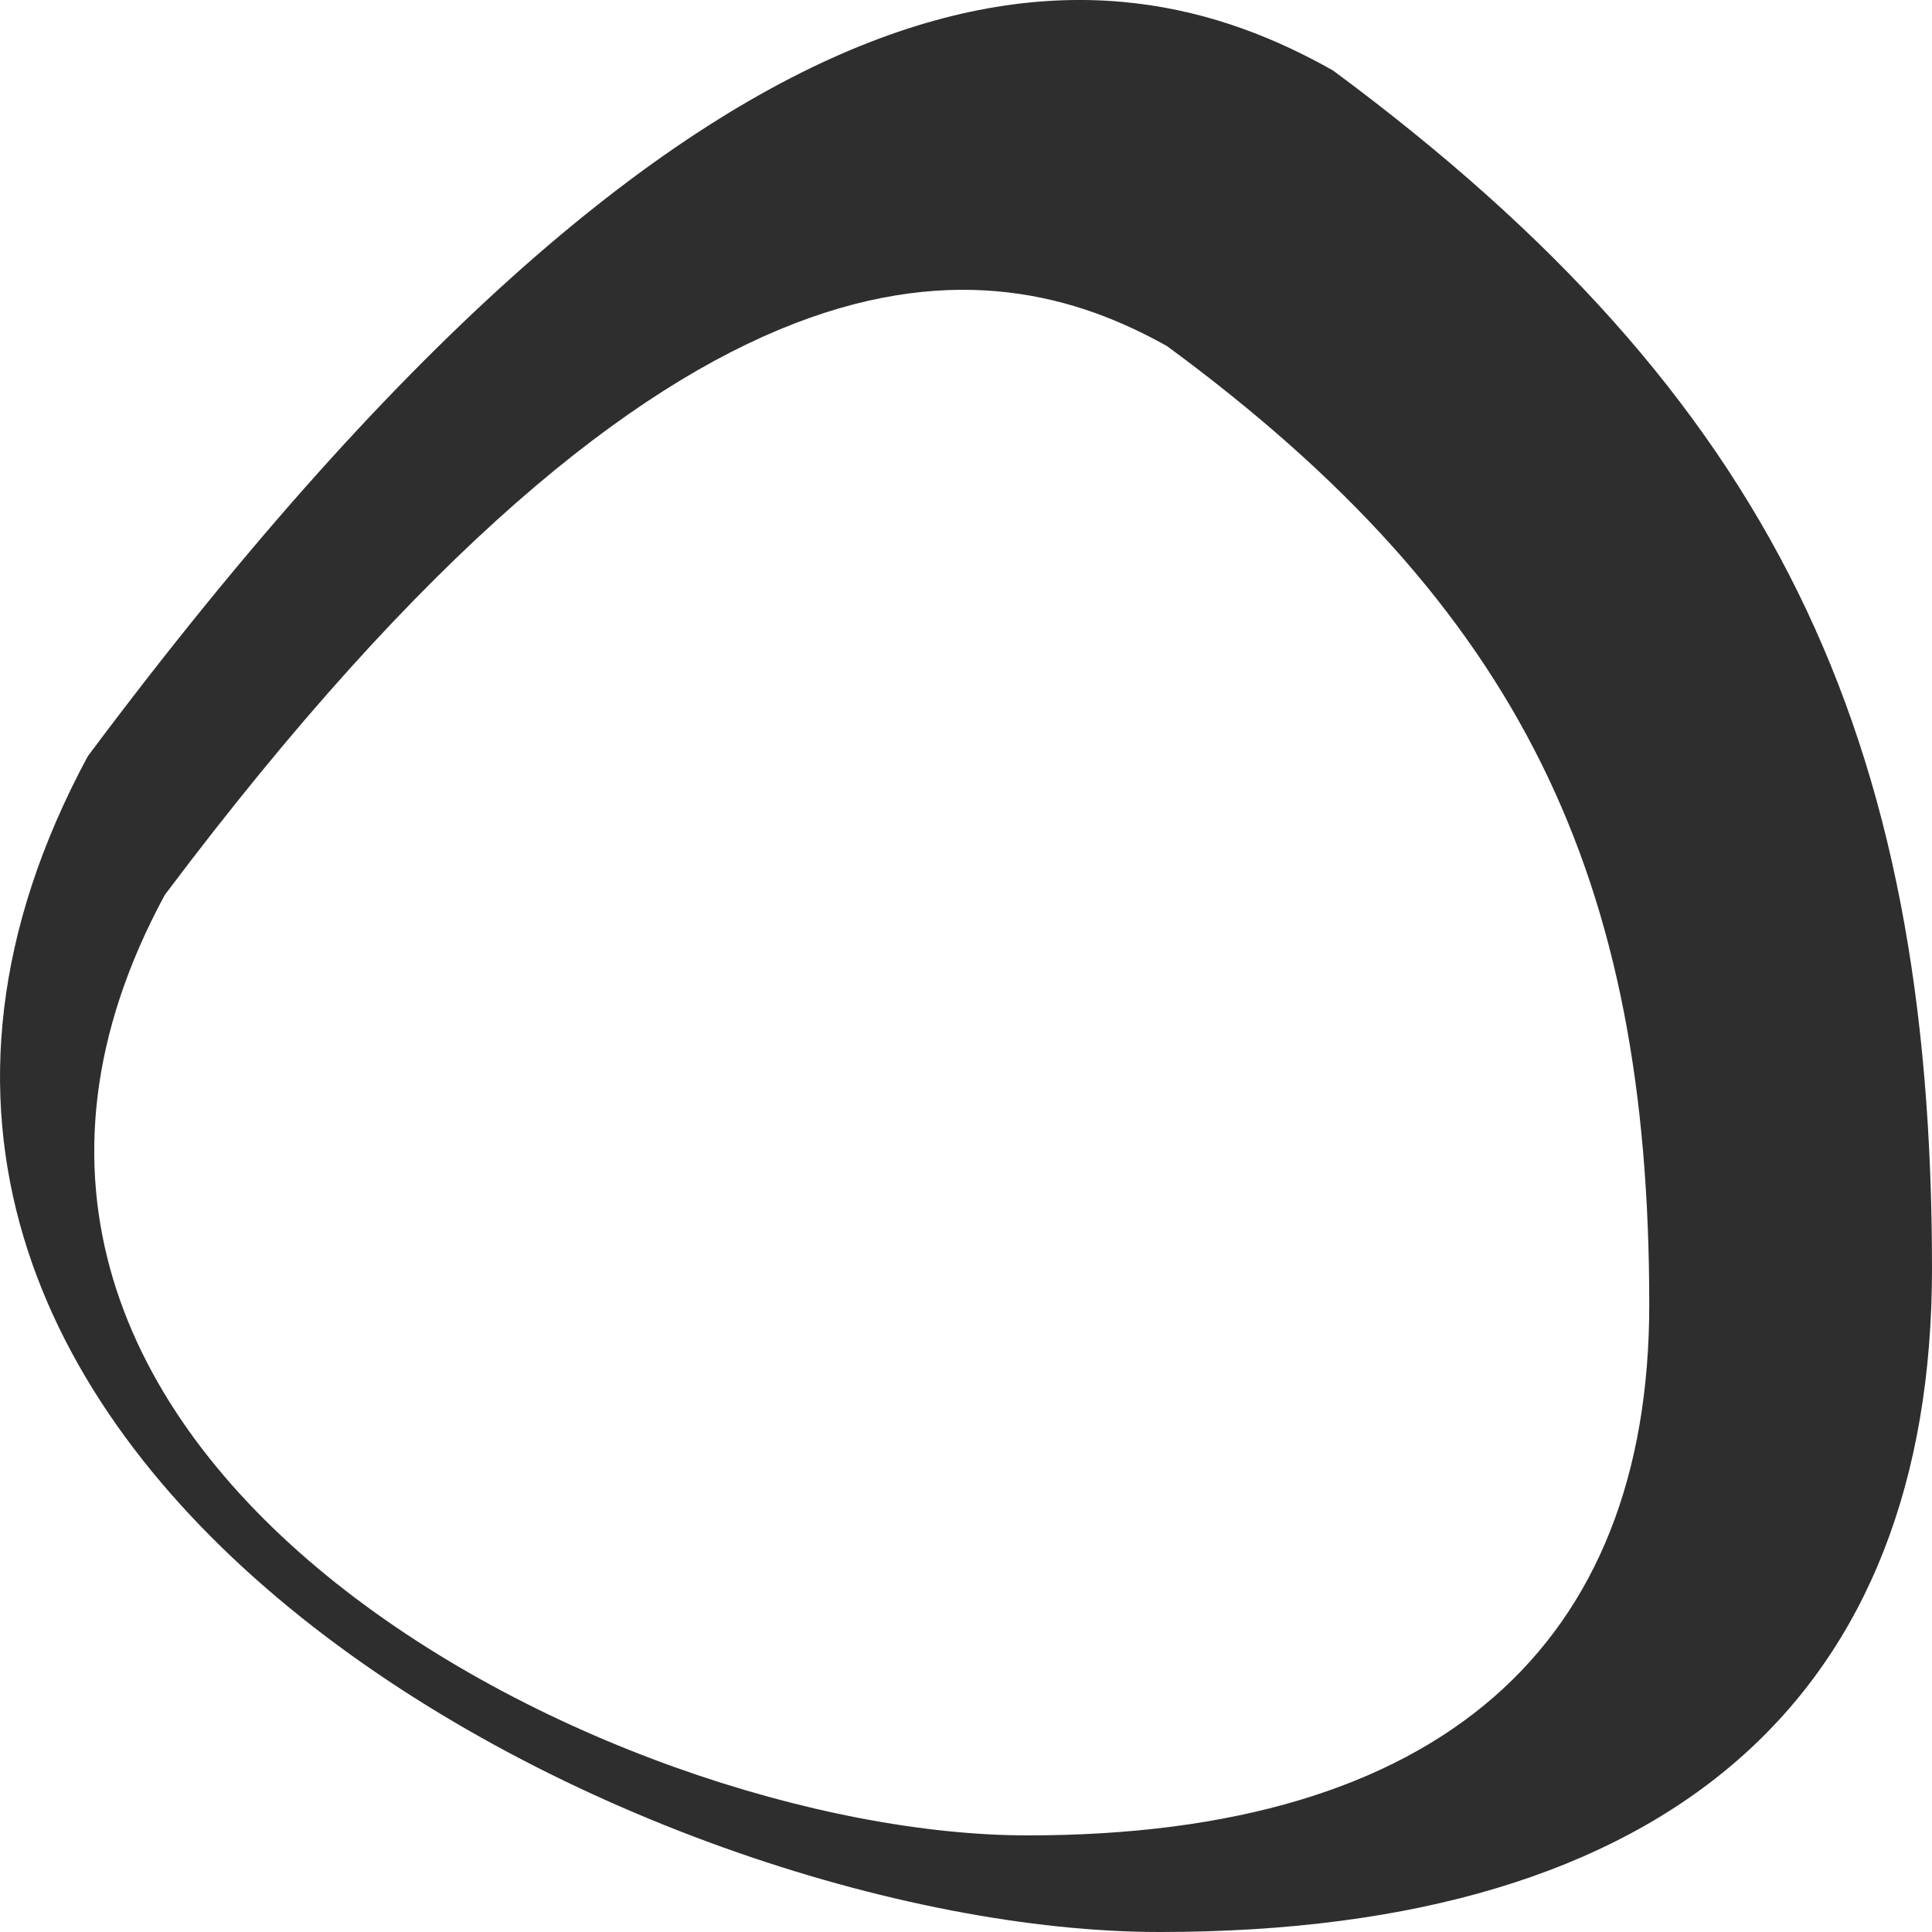
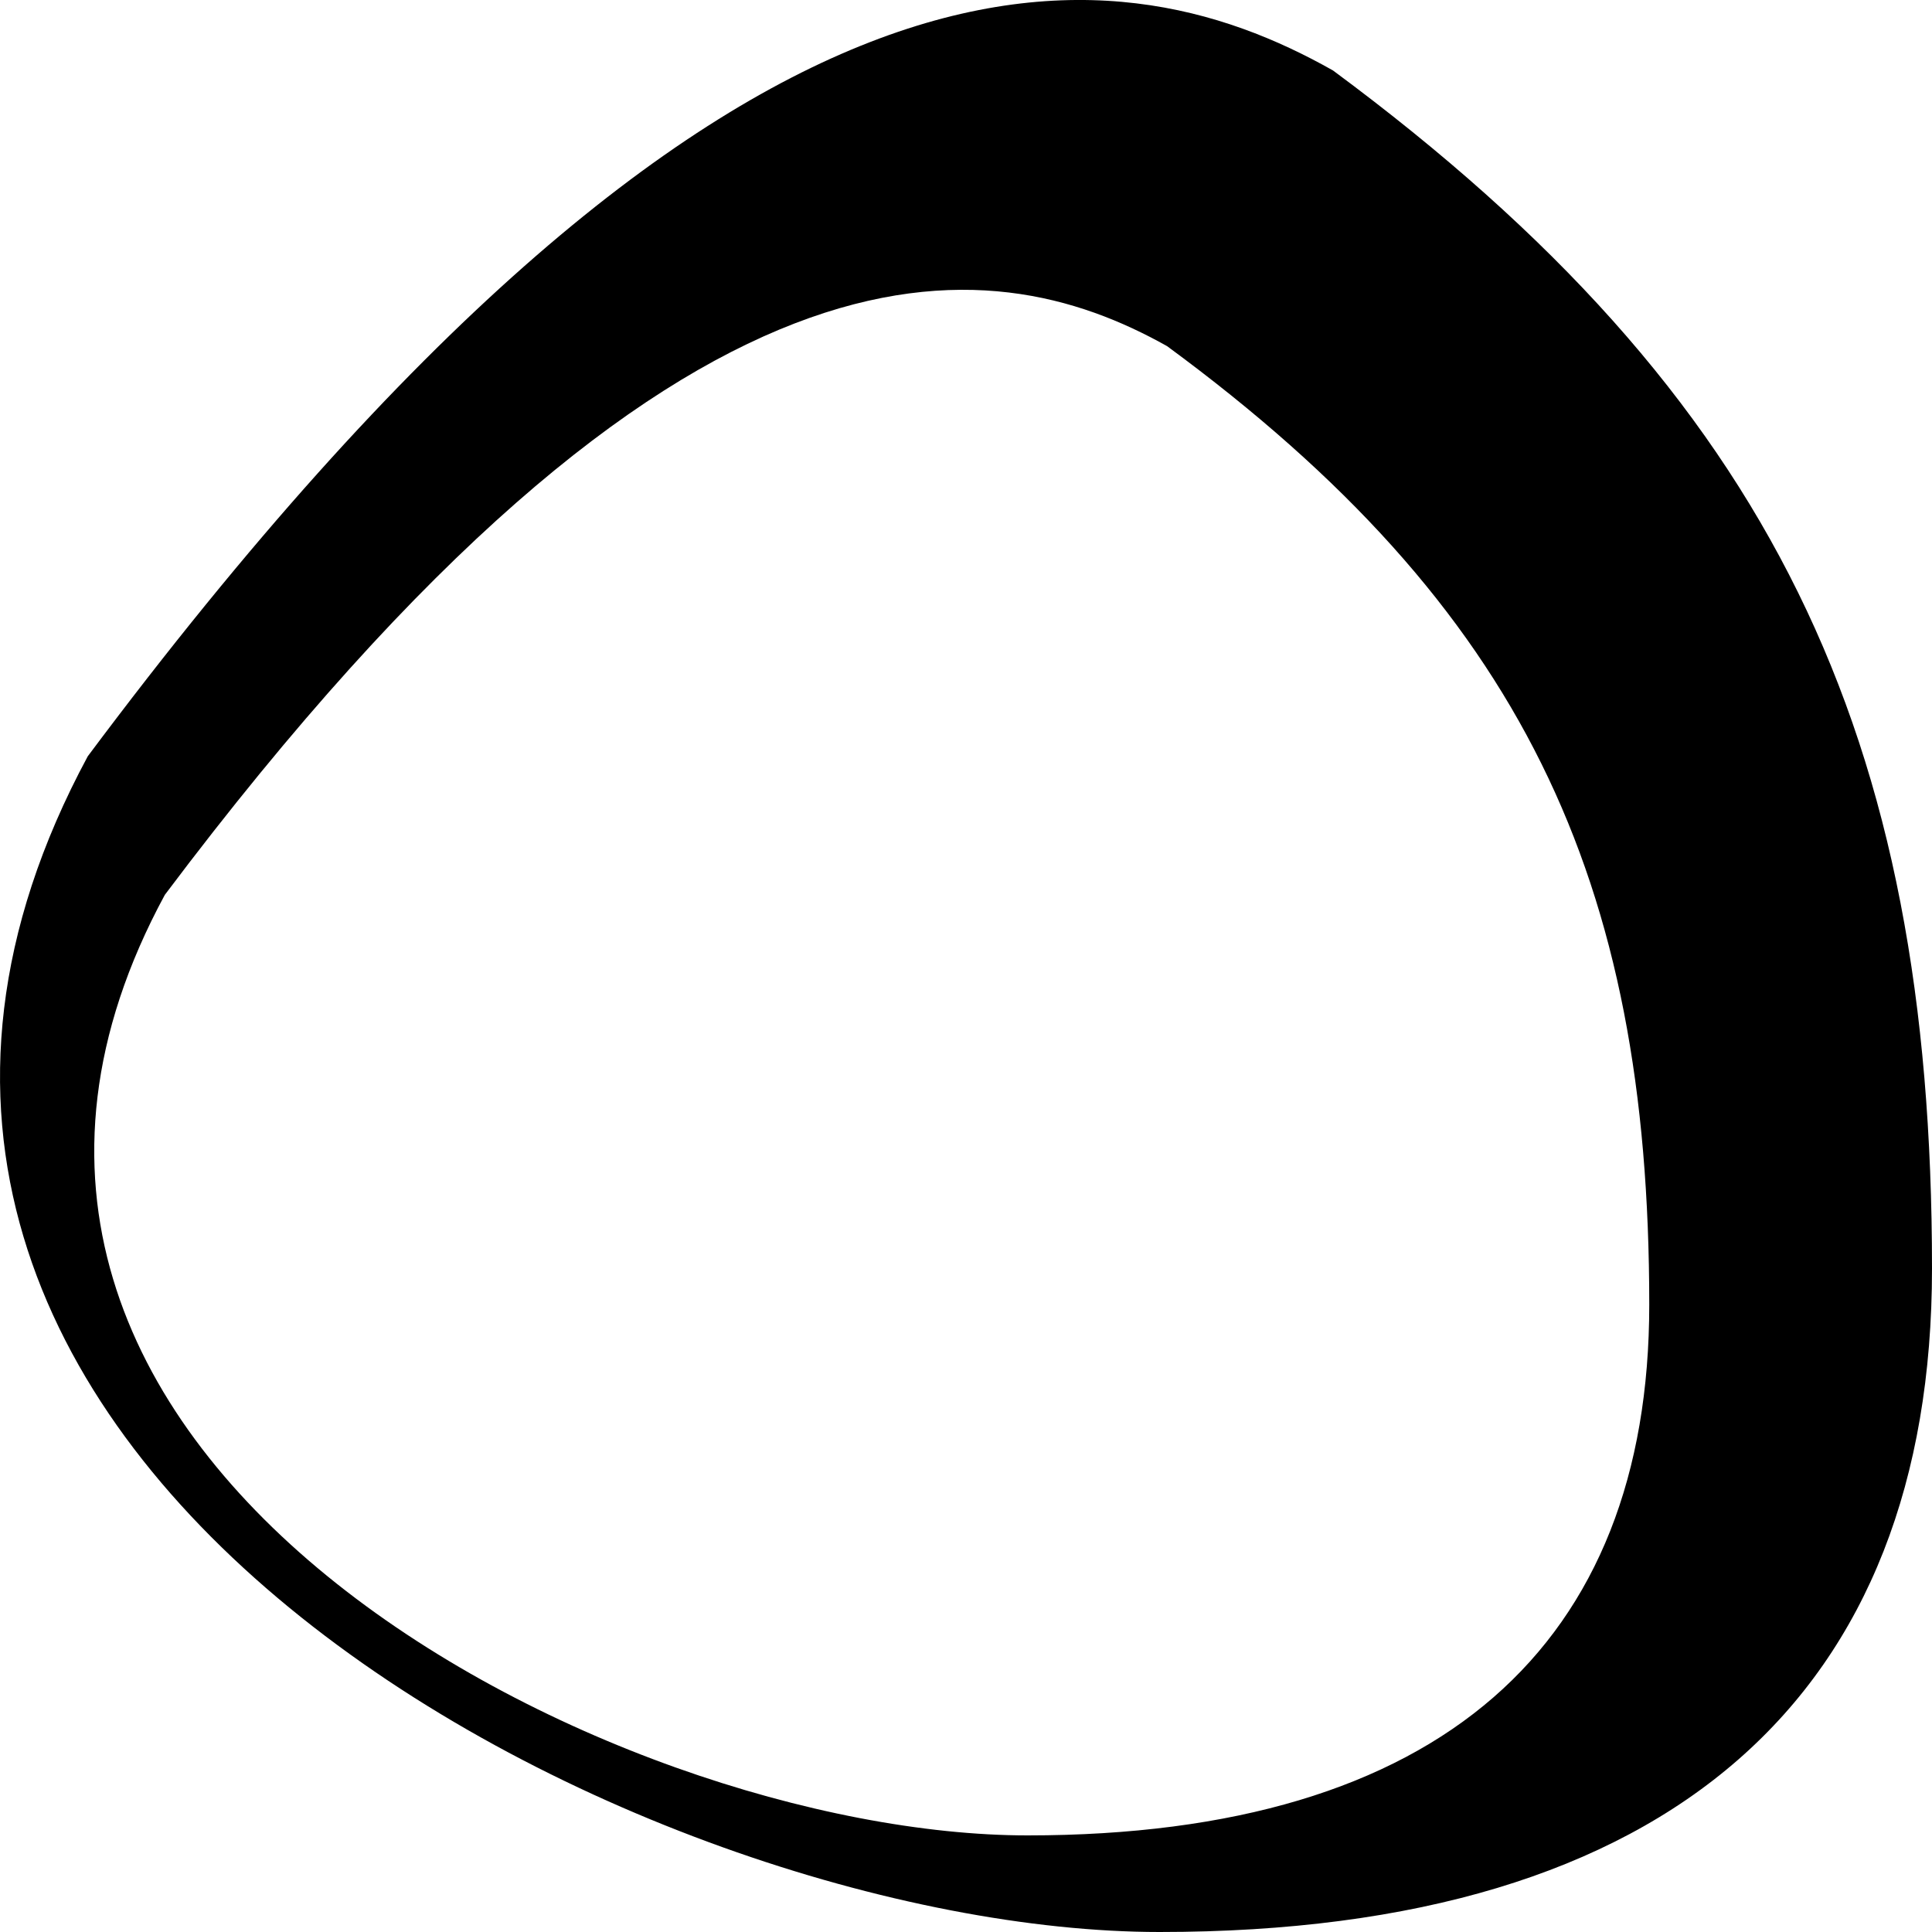
- <svg xmlns="http://www.w3.org/2000/svg" width="43" height="43" viewBox="0 0 43 43" fill="none">
-   <path fill-rule="evenodd" clip-rule="evenodd" d="M25.809 43C37.241 43 43 37.681 43 28.232C43 16.39 39.492 8.838 29.669 1.569C24.757 -1.206 16.337 -2.429 1.953 16.833C-6.467 32.468 14.377 43 25.809 43ZM22.871 40.85C32.072 40.85 36.707 36.595 36.707 29.036C36.707 19.562 33.884 13.52 25.977 7.705C22.024 5.486 15.247 4.507 3.669 19.916C-3.108 32.424 13.67 40.85 22.871 40.85Z" fill="#2E2E2E" />
+ <svg xmlns="http://www.w3.org/2000/svg" width="43" height="43" viewBox="0 0 43 43">
+   <path fill-rule="evenodd" clip-rule="evenodd" d="M25.809 43C37.241 43 43 37.681 43 28.232C43 16.39 39.492 8.838 29.669 1.569C24.757 -1.206 16.337 -2.429 1.953 16.833C-6.467 32.468 14.377 43 25.809 43ZM22.871 40.85C32.072 40.85 36.707 36.595 36.707 29.036C36.707 19.562 33.884 13.52 25.977 7.705C22.024 5.486 15.247 4.507 3.669 19.916C-3.108 32.424 13.67 40.85 22.871 40.85Z" />
</svg>
